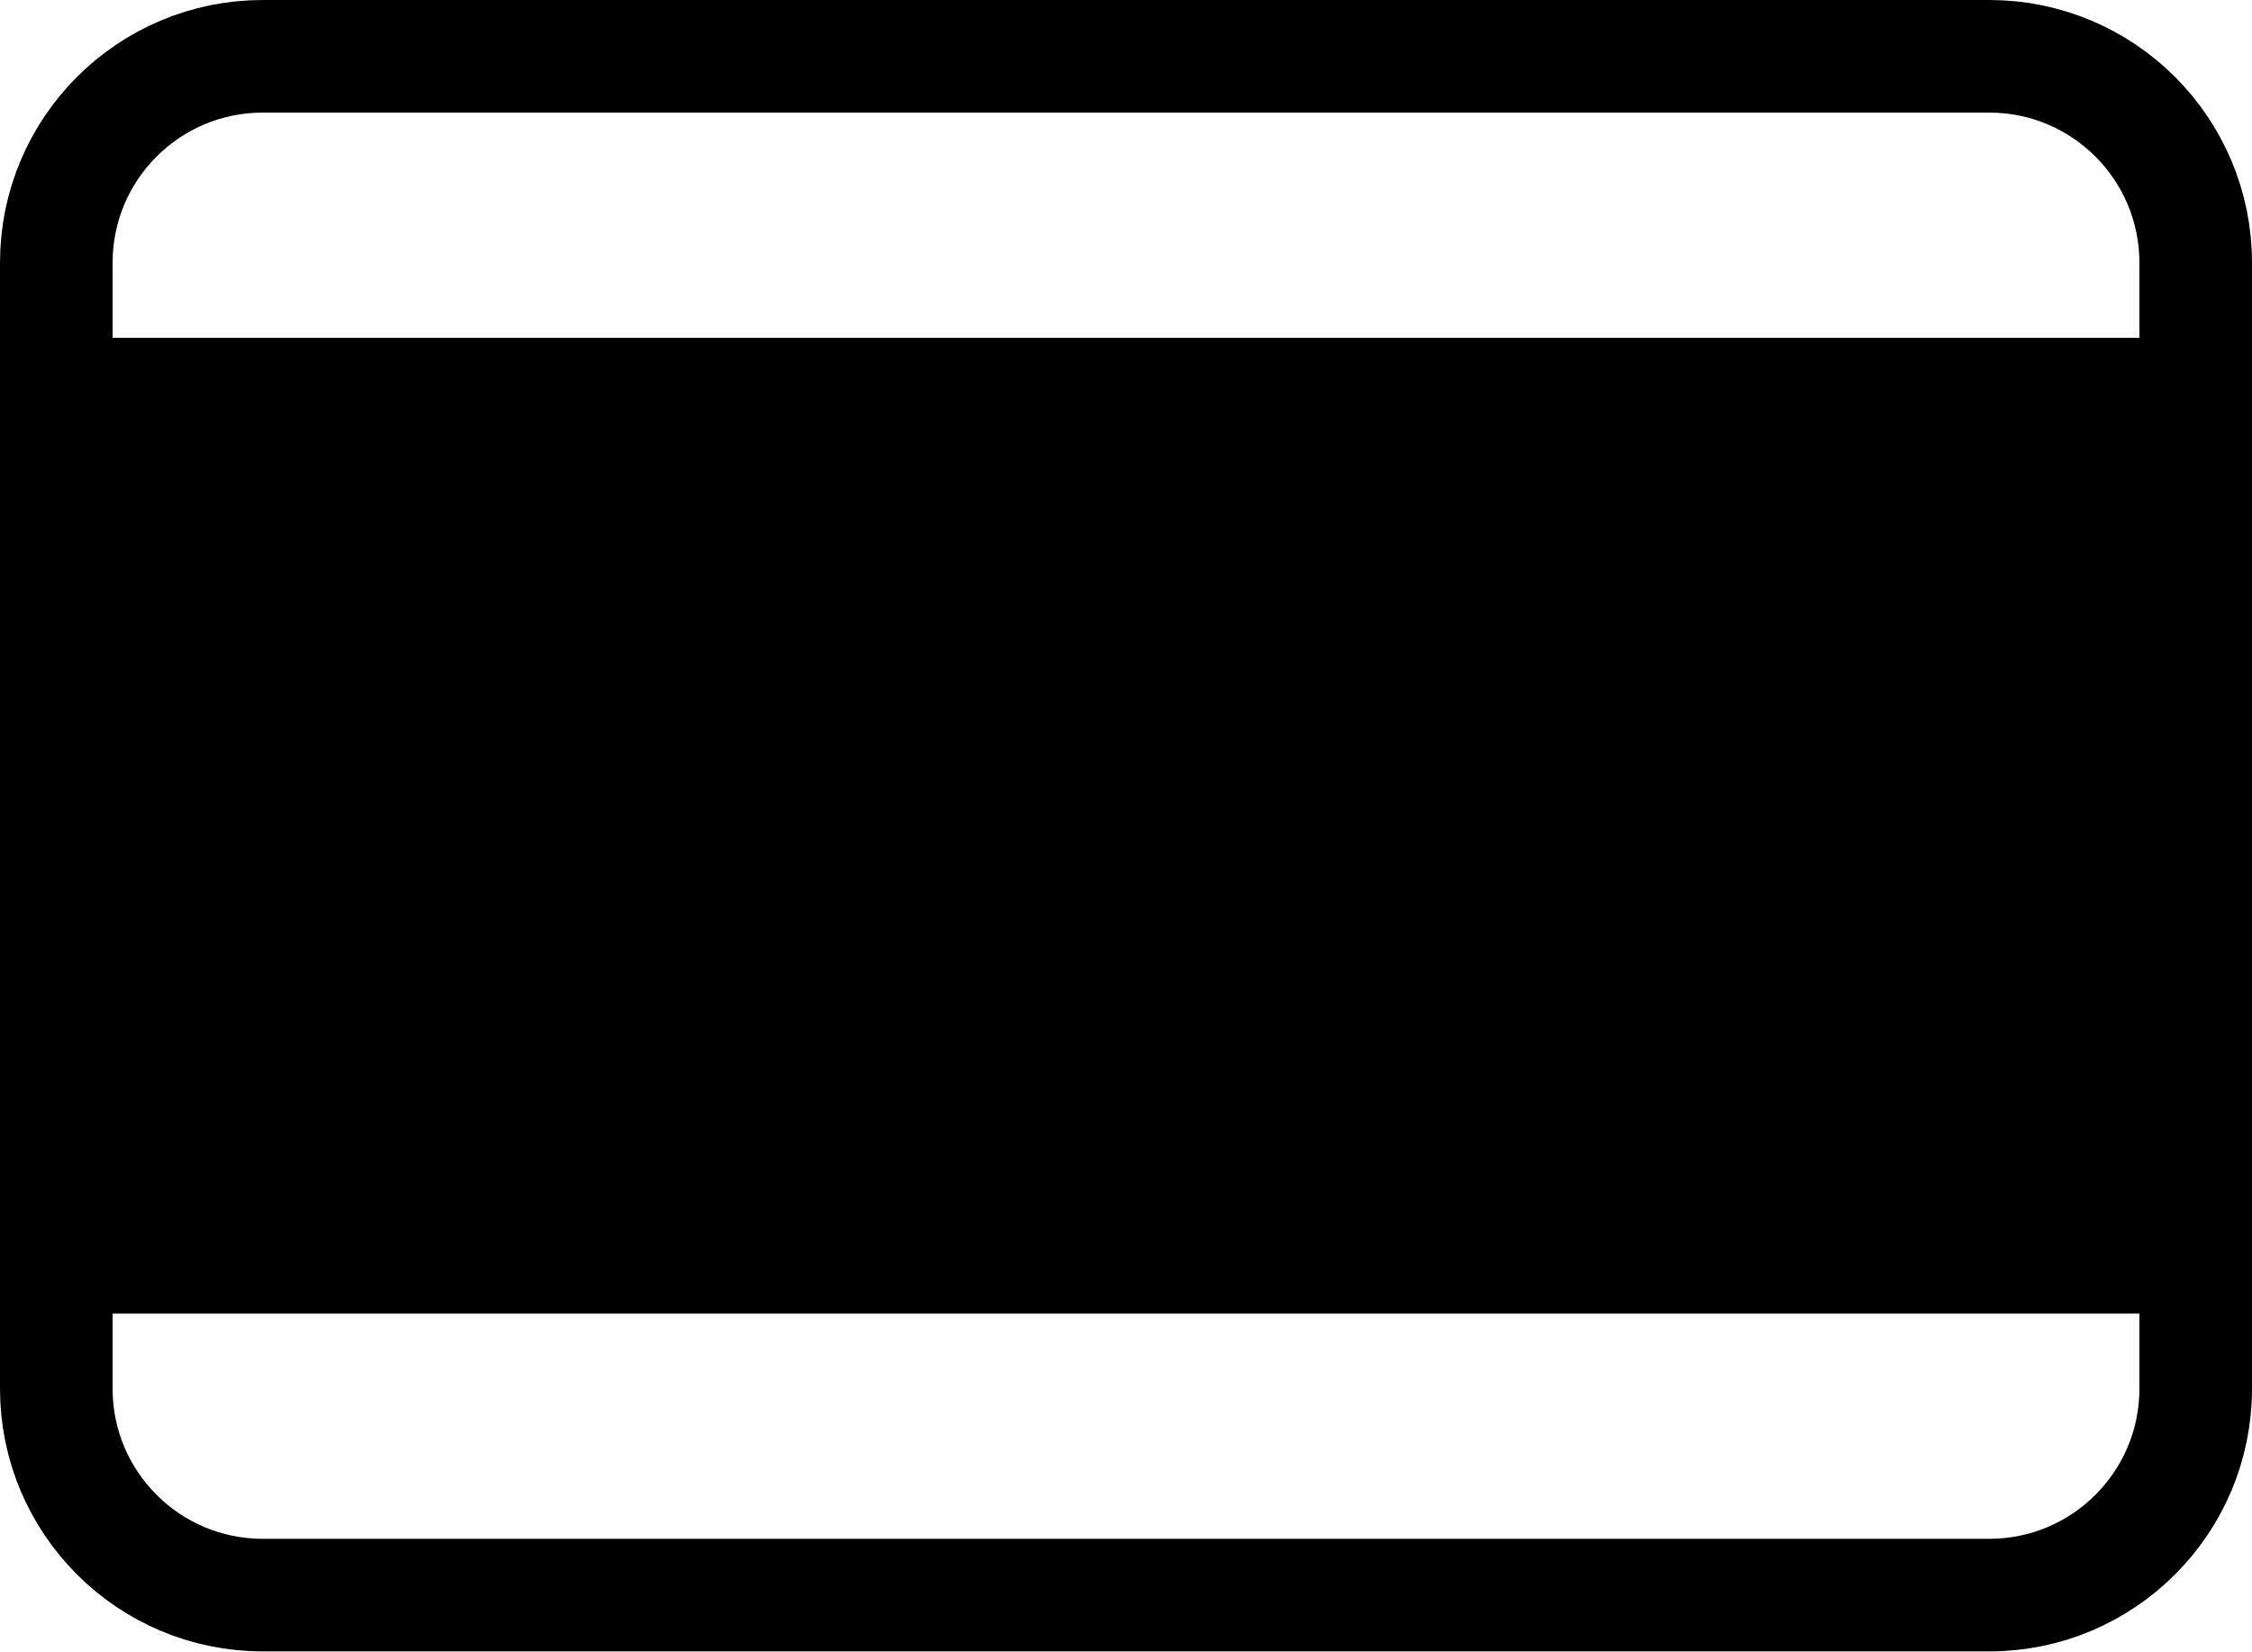
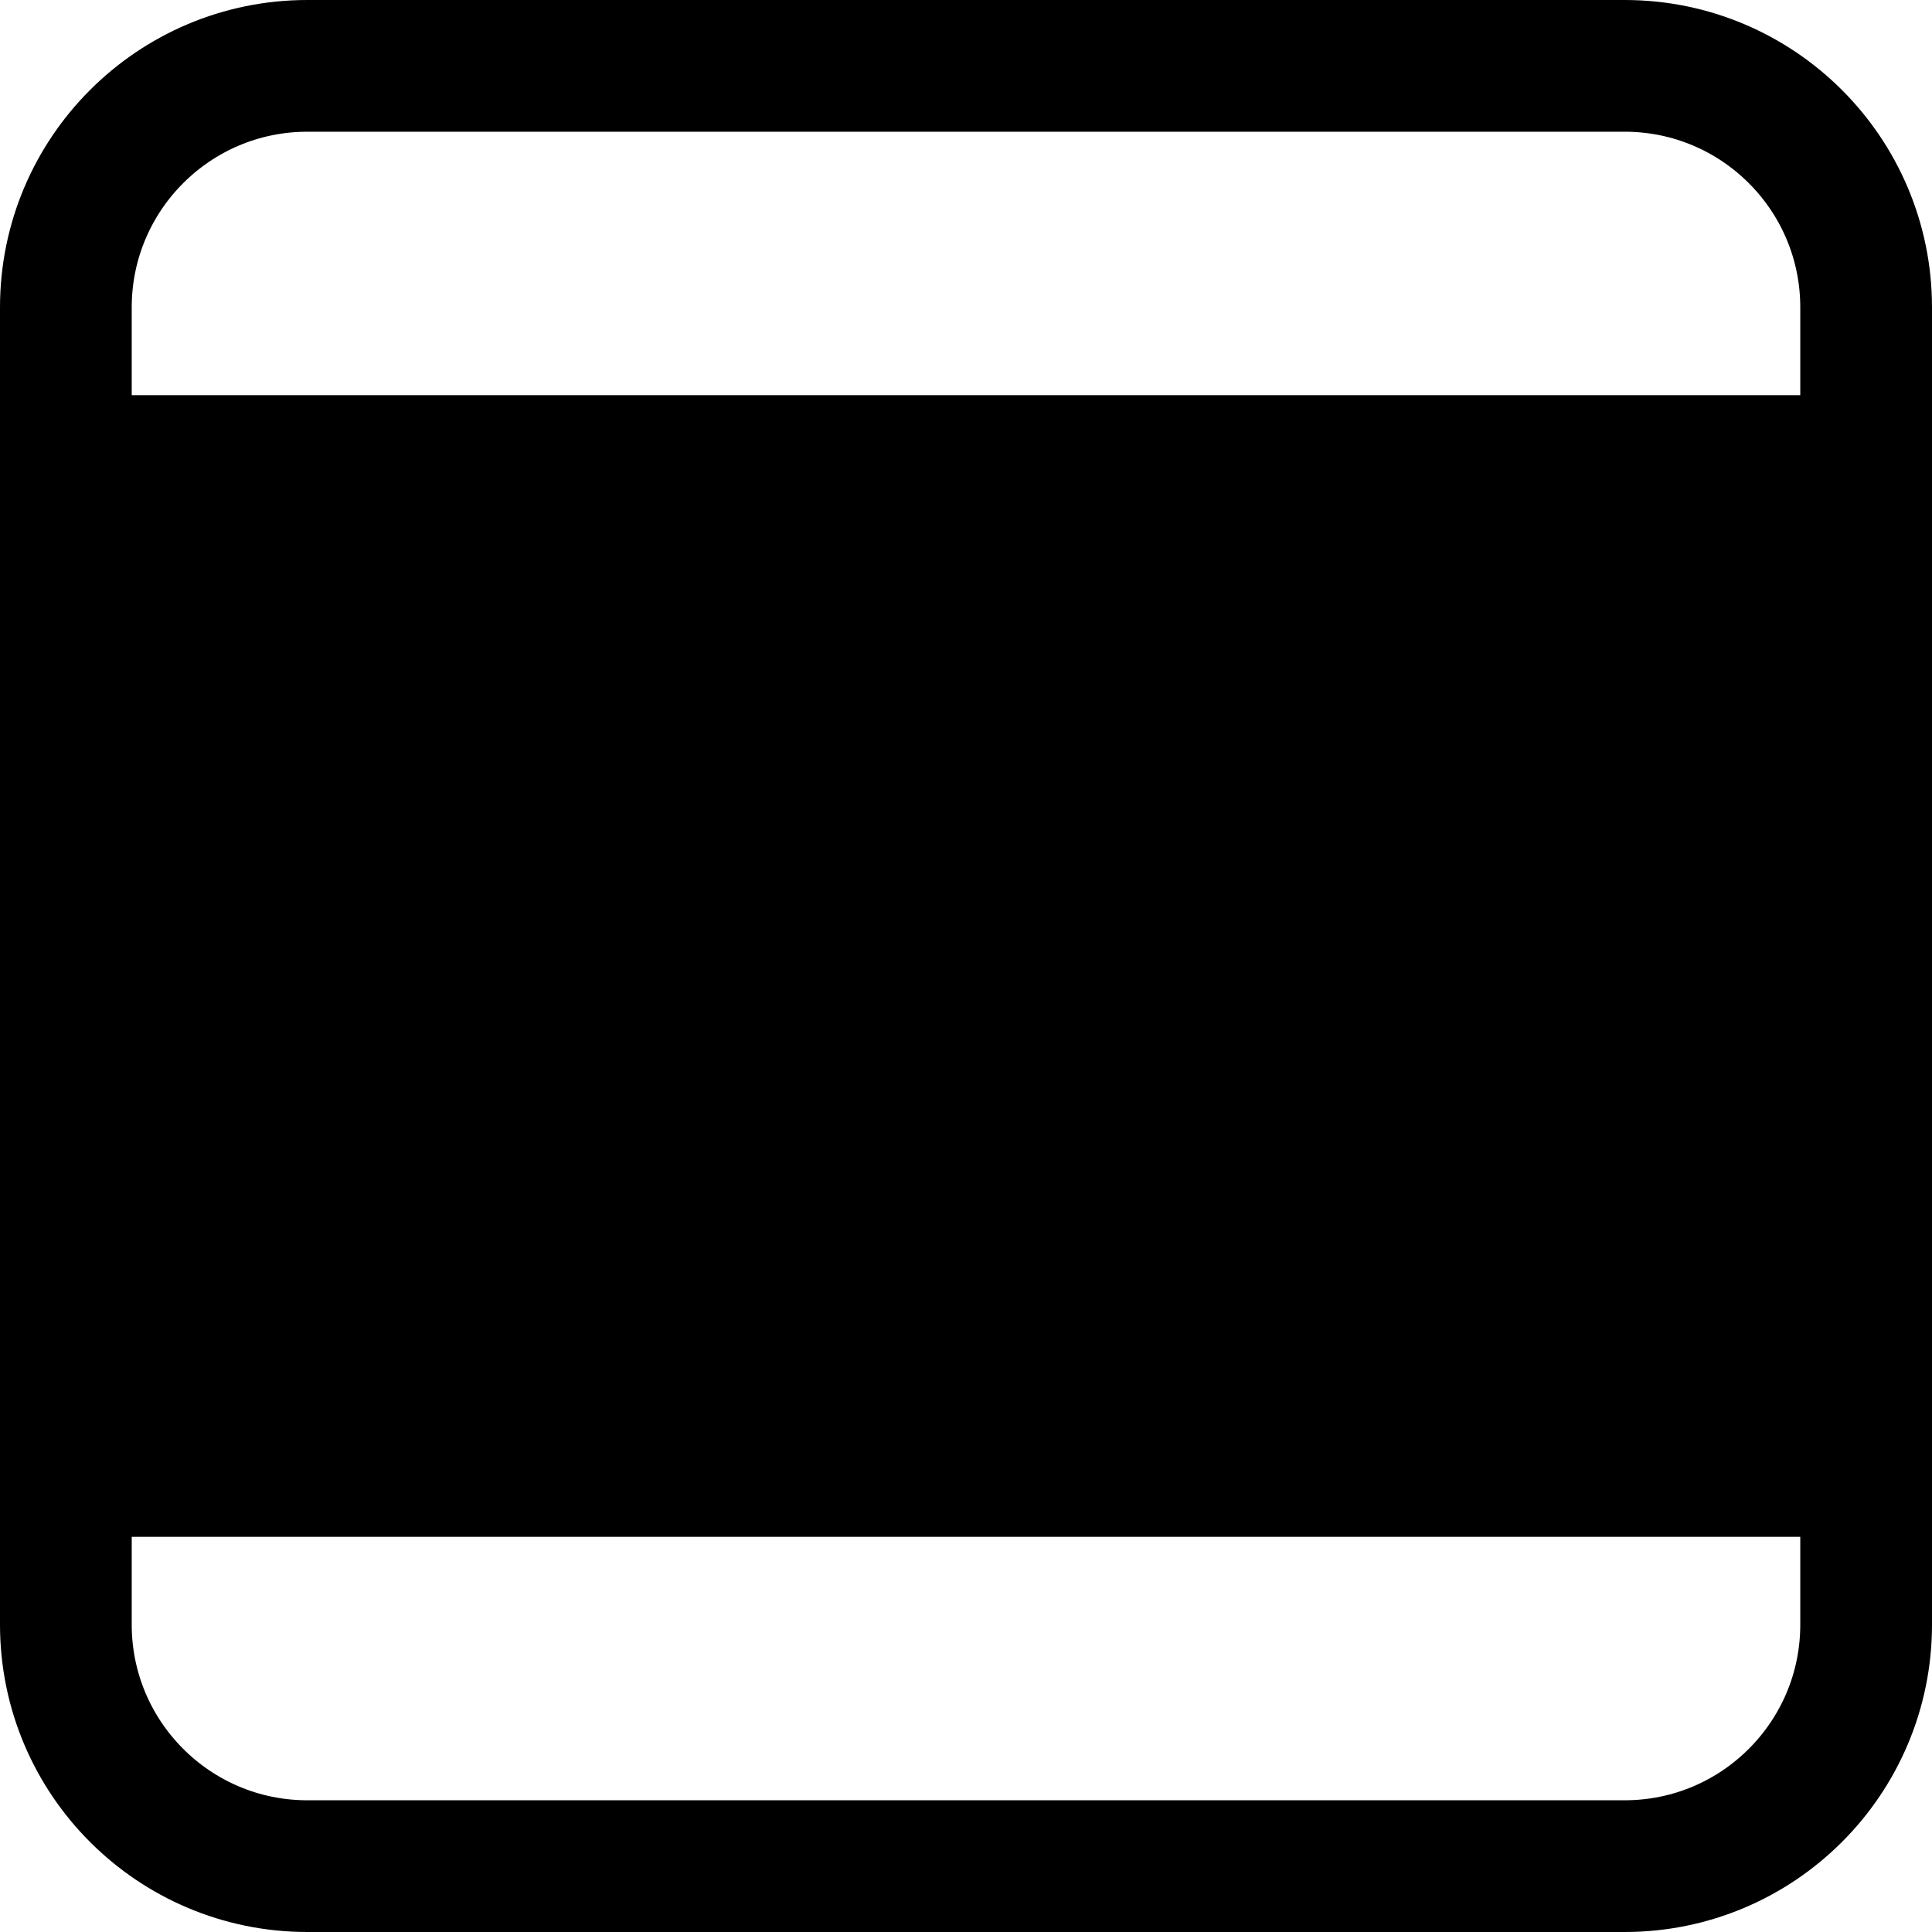
- <svg xmlns="http://www.w3.org/2000/svg" width="60" height="44" viewBox="0 0 60 44" fill="none">
-   <rect x="1.5" y="1.5" width="57" height="41" rx="5.5" stroke="currentColor" stroke-width="3" />
-   <rect x="3" y="9" width="54" height="26" fill="currentColor" />
+ <svg xmlns="http://www.w3.org/2000/svg" width="44" height="44" fill="none" viewBox="0 0 44 44">
+   <rect width="41" height="41" x="1.5" y="1.5" stroke="currentColor" stroke-width="3" rx="5.5" />
+   <path fill="currentColor" d="M2 9h40v26H2z" />
</svg>
